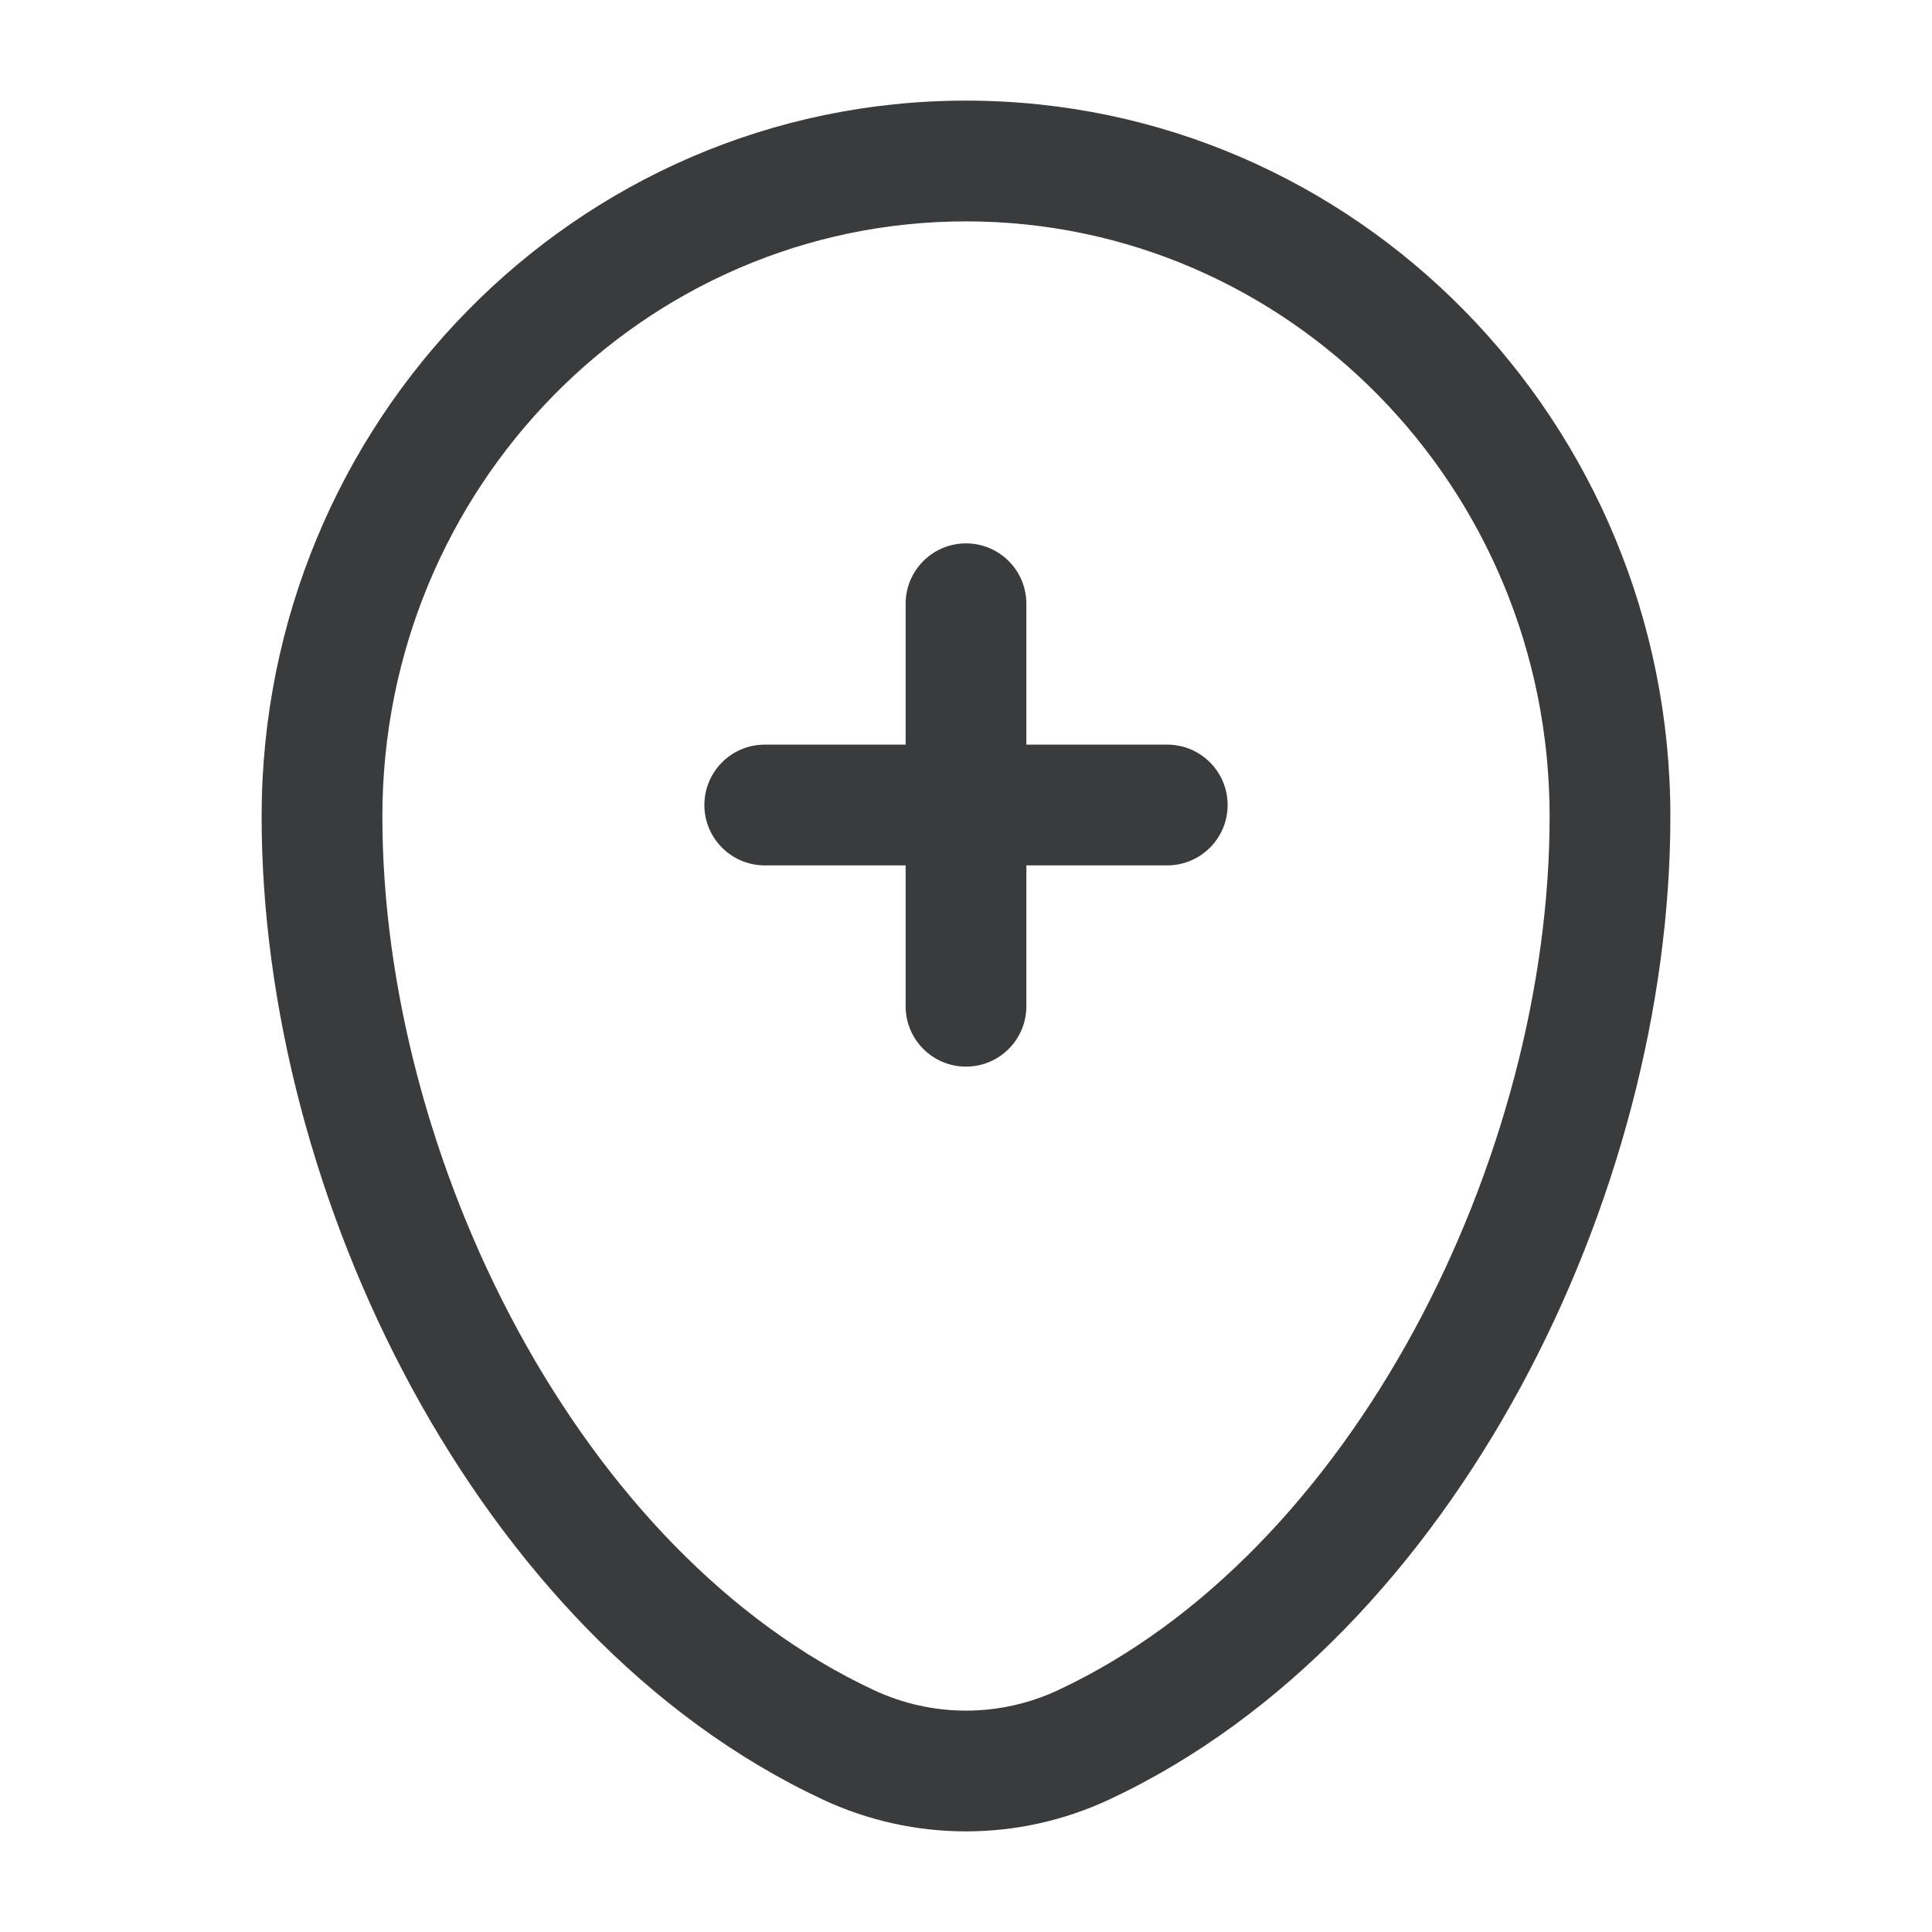
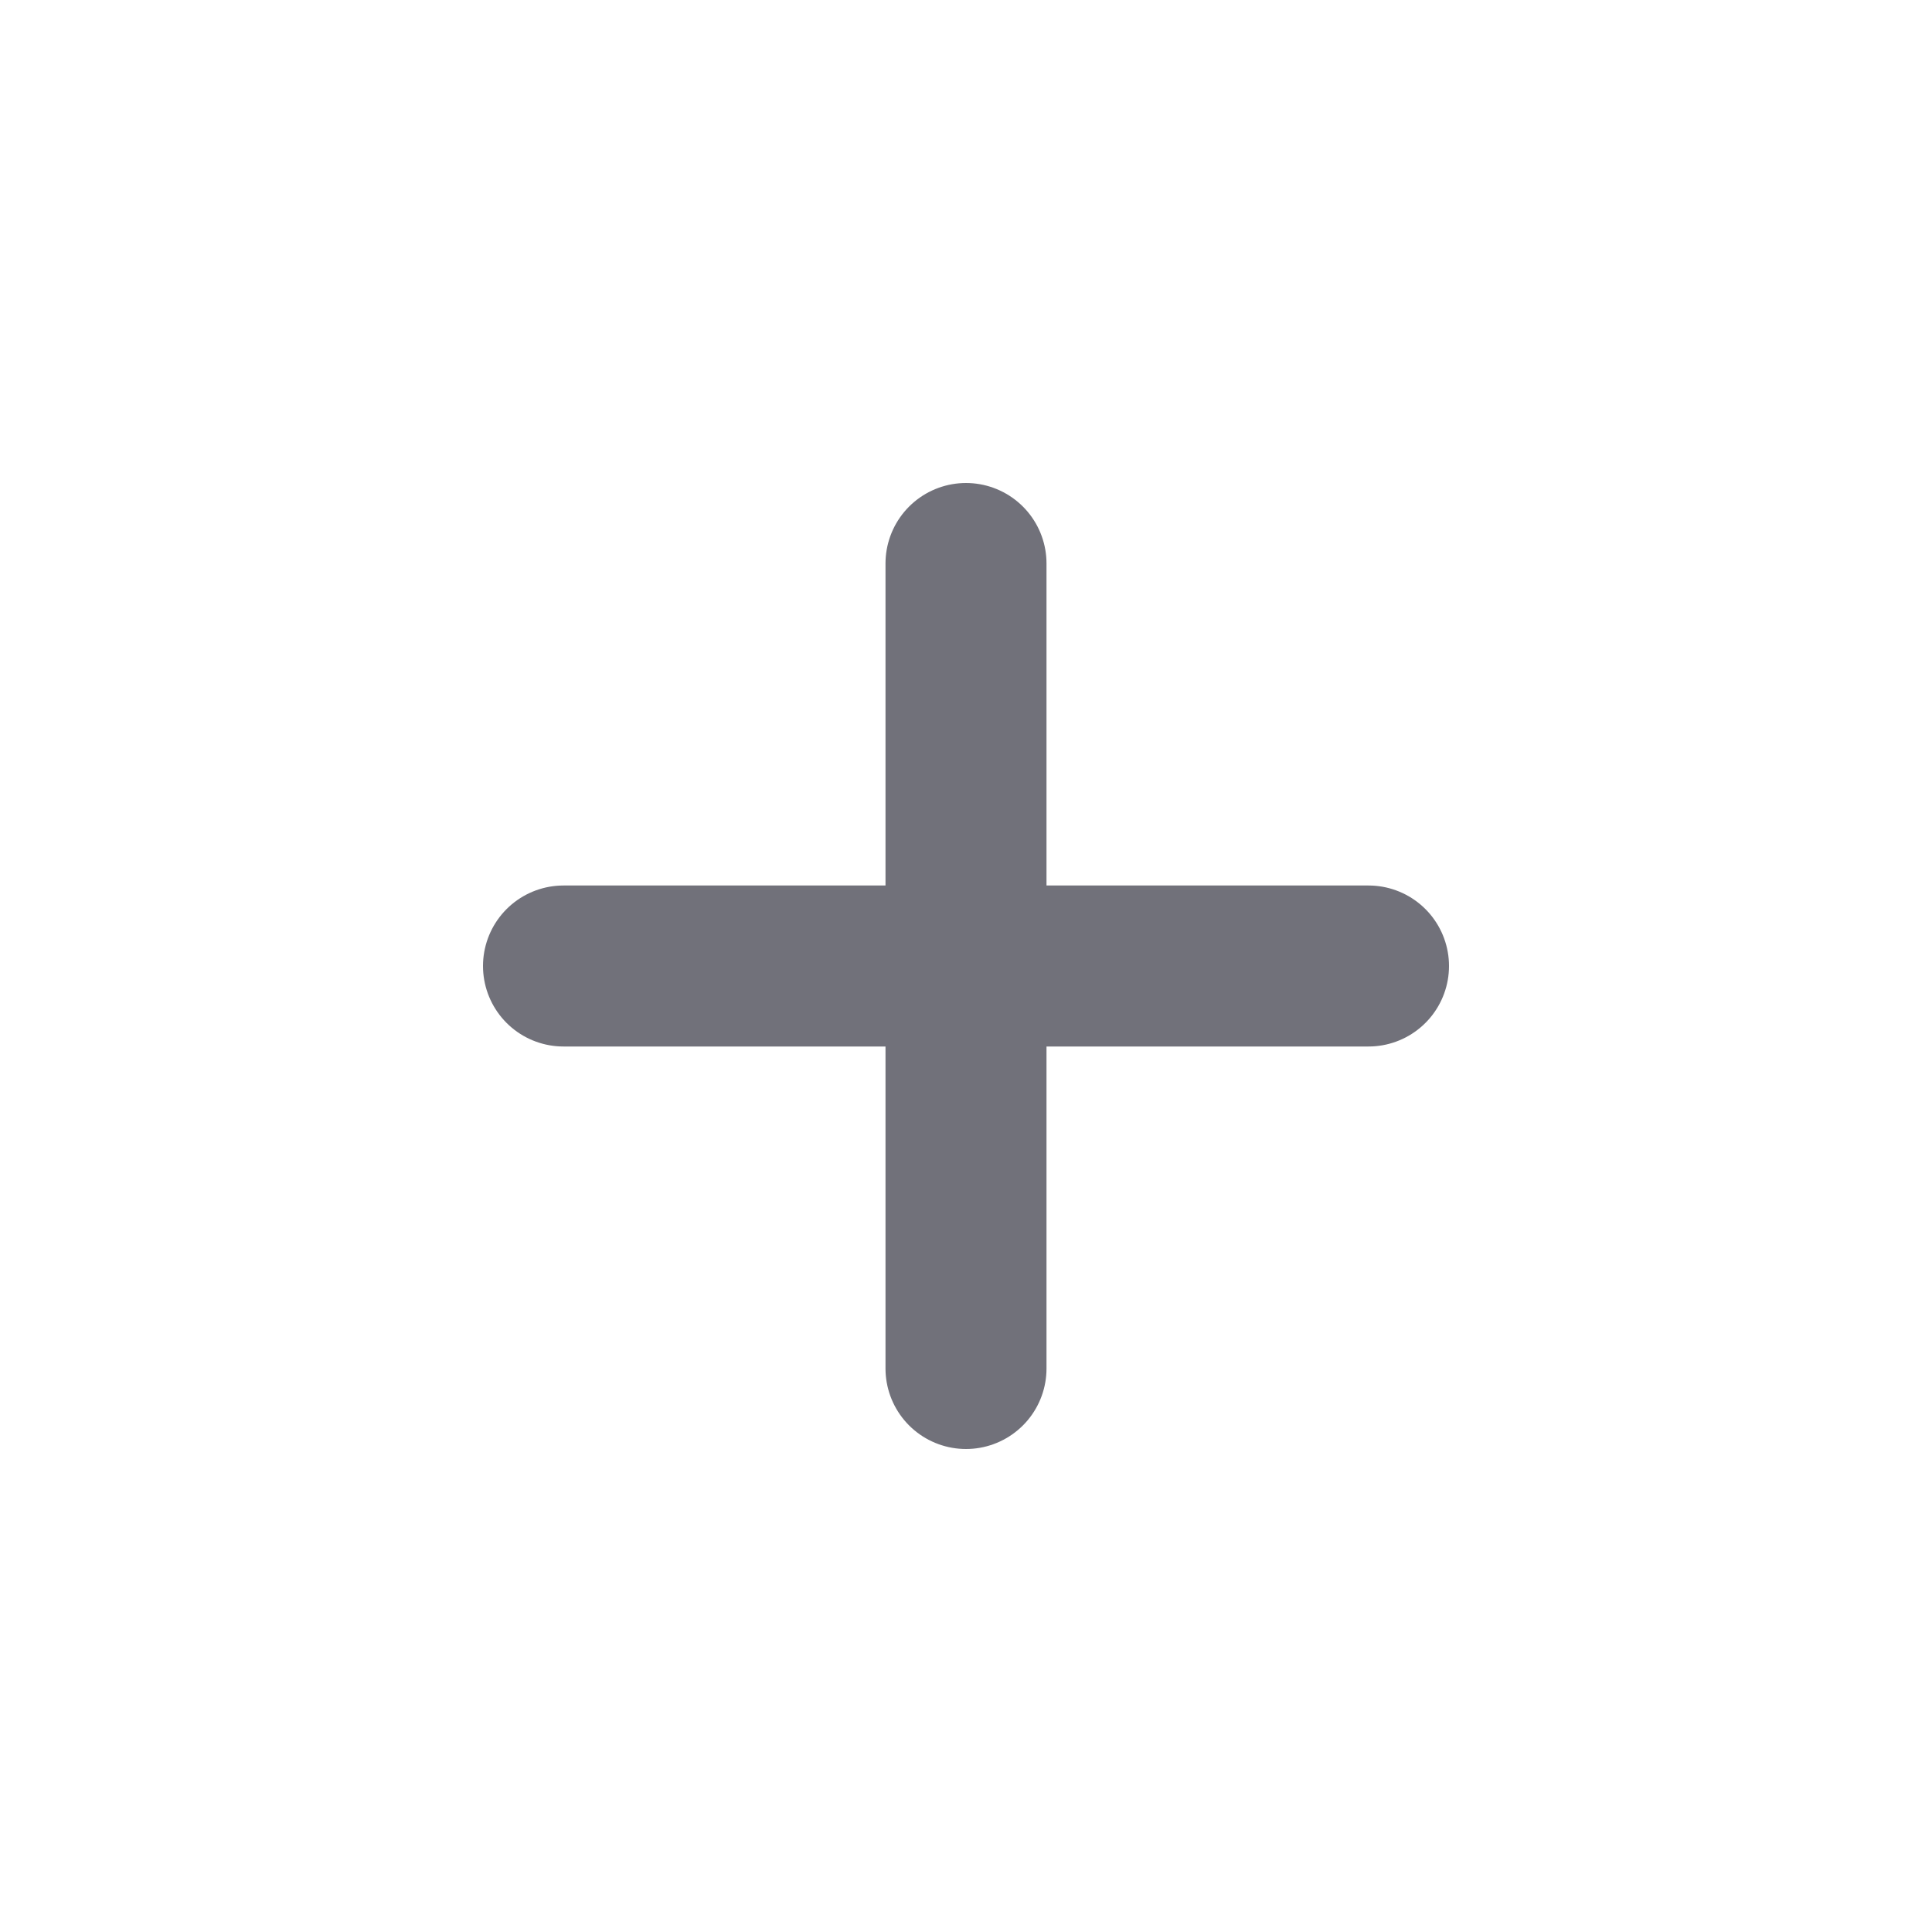
<svg xmlns="http://www.w3.org/2000/svg" width="800px" height="800px" viewBox="0 0 24 24" fill="none">
-   <path fill-rule="evenodd" clip-rule="evenodd" d="M3.25 10.143C3.25 5.244 7.155 1.25 12 1.25C16.845 1.25 20.75 5.244 20.75 10.143C20.75 12.508 20.076 15.048 18.884 17.242C17.694 19.433 15.956 21.337 13.78 22.354C12.651 22.882 11.349 22.882 10.22 22.354C8.044 21.337 6.306 19.433 5.116 17.242C3.924 15.048 3.25 12.508 3.25 10.143ZM12 2.75C8.008 2.75 4.75 6.047 4.75 10.143C4.75 12.24 5.353 14.535 6.434 16.526C7.516 18.519 9.046 20.15 10.855 20.995C11.582 21.335 12.418 21.335 13.145 20.995C14.954 20.15 16.484 18.519 17.566 16.526C18.647 14.535 19.25 12.24 19.25 10.143C19.25 6.047 15.992 2.75 12 2.75ZM12 6.75C12.414 6.75 12.75 7.086 12.75 7.5V9.25H14.5C14.914 9.25 15.25 9.586 15.25 10C15.25 10.414 14.914 10.75 14.5 10.75H12.75V12.5C12.75 12.914 12.414 13.25 12 13.25C11.586 13.25 11.25 12.914 11.25 12.5V10.75H9.5C9.086 10.75 8.75 10.414 8.75 10C8.75 9.586 9.086 9.25 9.5 9.25H11.25V7.5C11.25 7.086 11.586 6.75 12 6.75Z" fill="#3a3b3d" />
+   <path d="M7 12L12 12M12 12L17 12M12 12V7M12 12L12 17" stroke="#71717a" stroke-width="2" stroke-linecap="round" stroke-linejoin="round" />
</svg>
